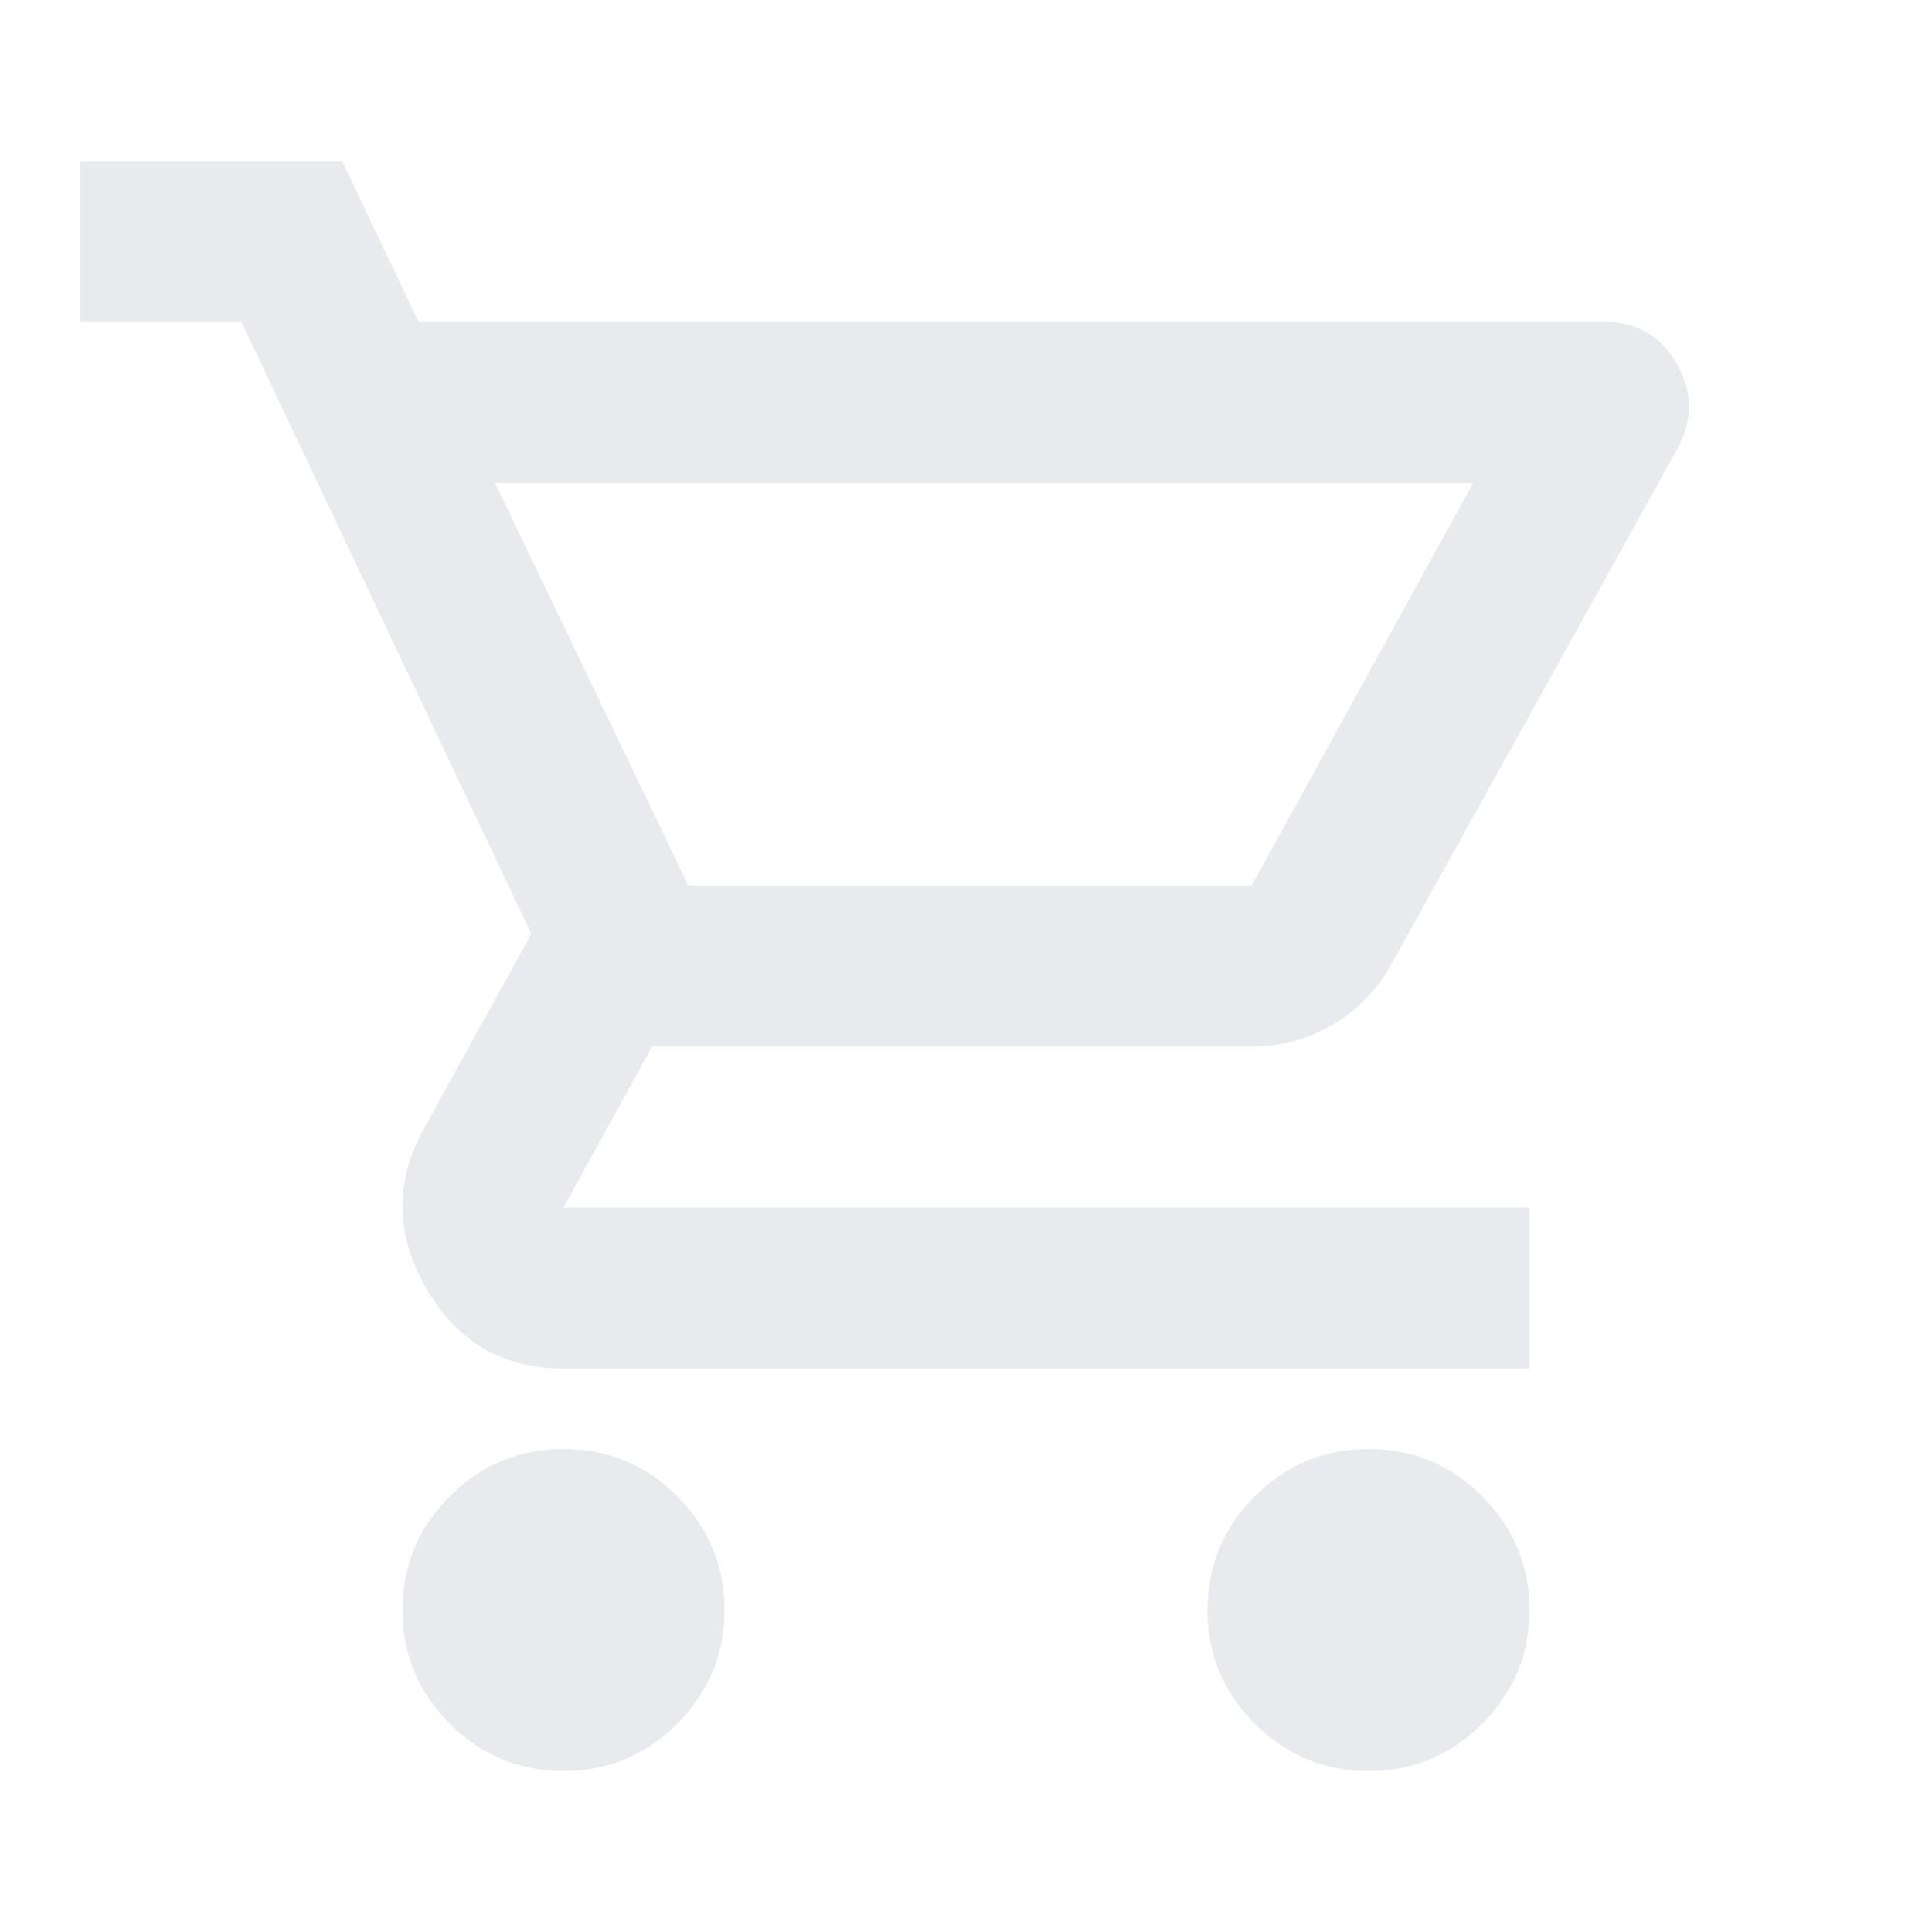
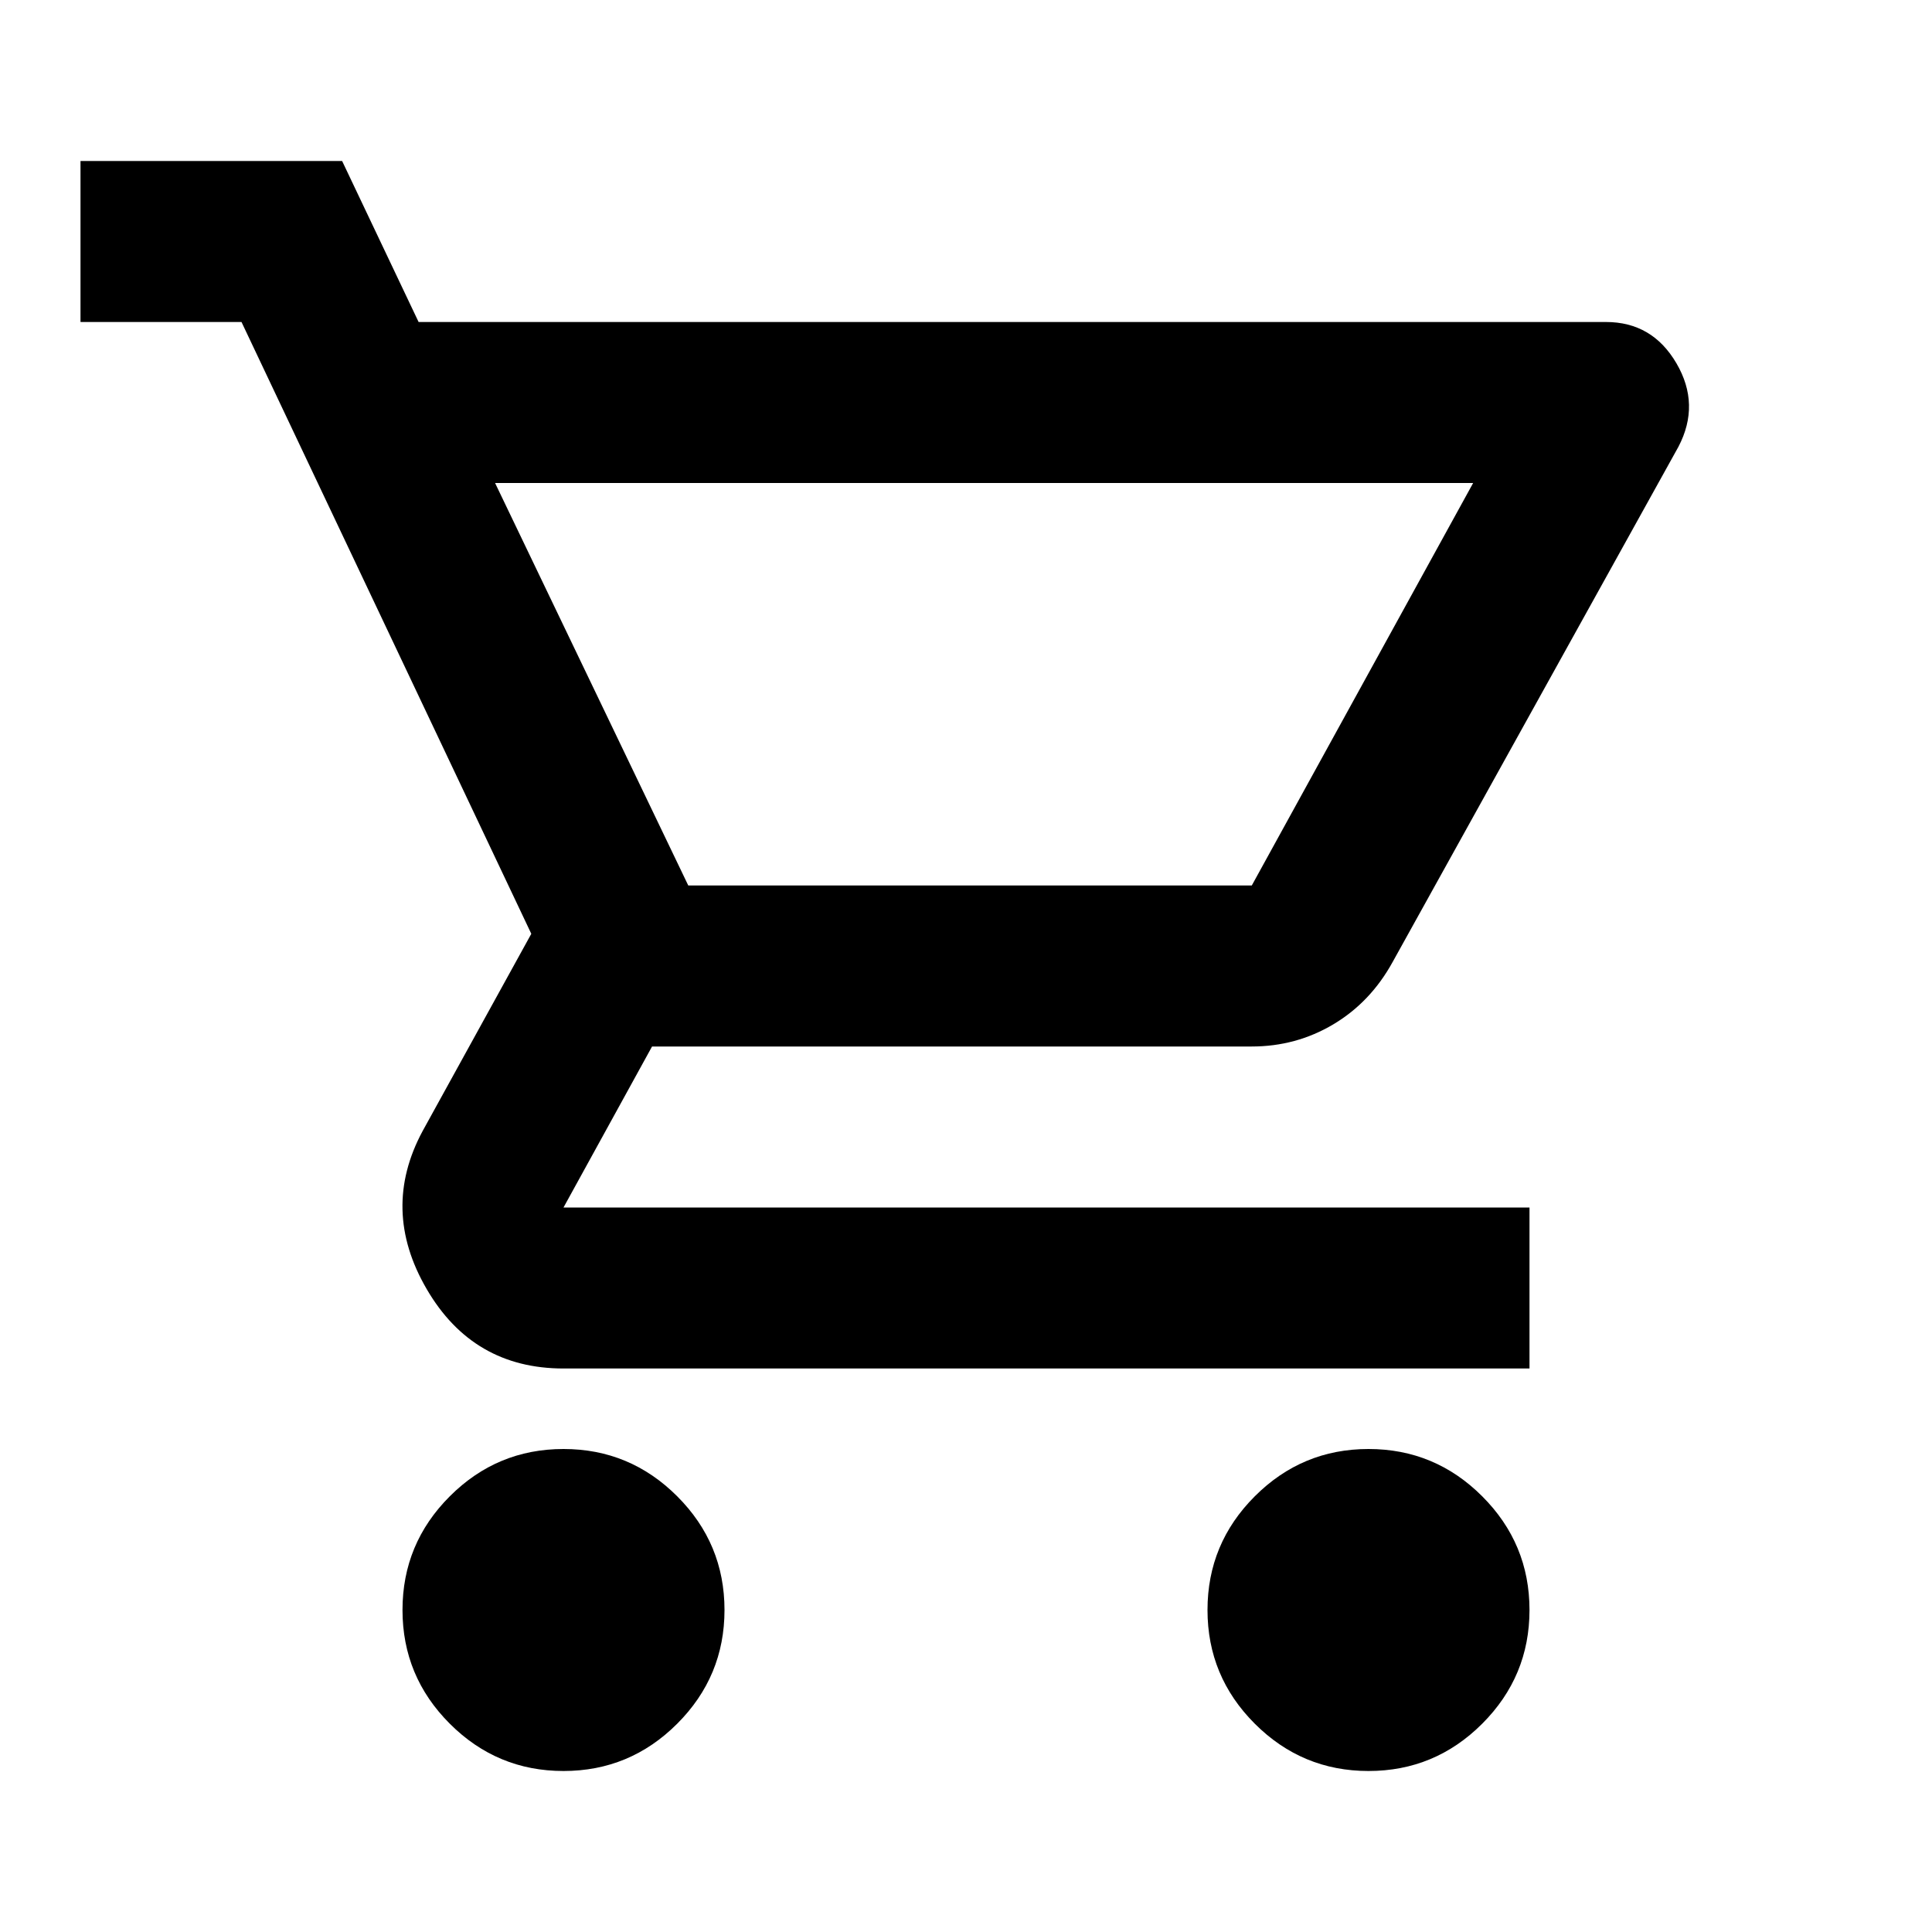
- <svg xmlns="http://www.w3.org/2000/svg" height="24px" viewBox="0 -960 960 960" width="24px" fill="#e8eaed">
+ <svg xmlns="http://www.w3.org/2000/svg" height="24px" viewBox="0 -960 960 960" width="24px" fill="#000">
  <path d="M280-80q-33 0-56.5-23.5T200-160q0-33 23.5-56.5T280-240q33 0 56.5 23.5T360-160q0 33-23.5 56.5T280-80Zm400 0q-33 0-56.5-23.5T600-160q0-33 23.5-56.5T680-240q33 0 56.5 23.5T760-160q0 33-23.5 56.5T680-80ZM246-720l96 200h280l110-200H246Zm-38-80h590q23 0 35 20.5t1 41.5L692-482q-11 20-29.5 31T622-440H324l-44 80h480v80H280q-45 0-68-39.5t-2-78.5l54-98-144-304H40v-80h130l38 80Zm134 280h280-280Z" />
</svg>
